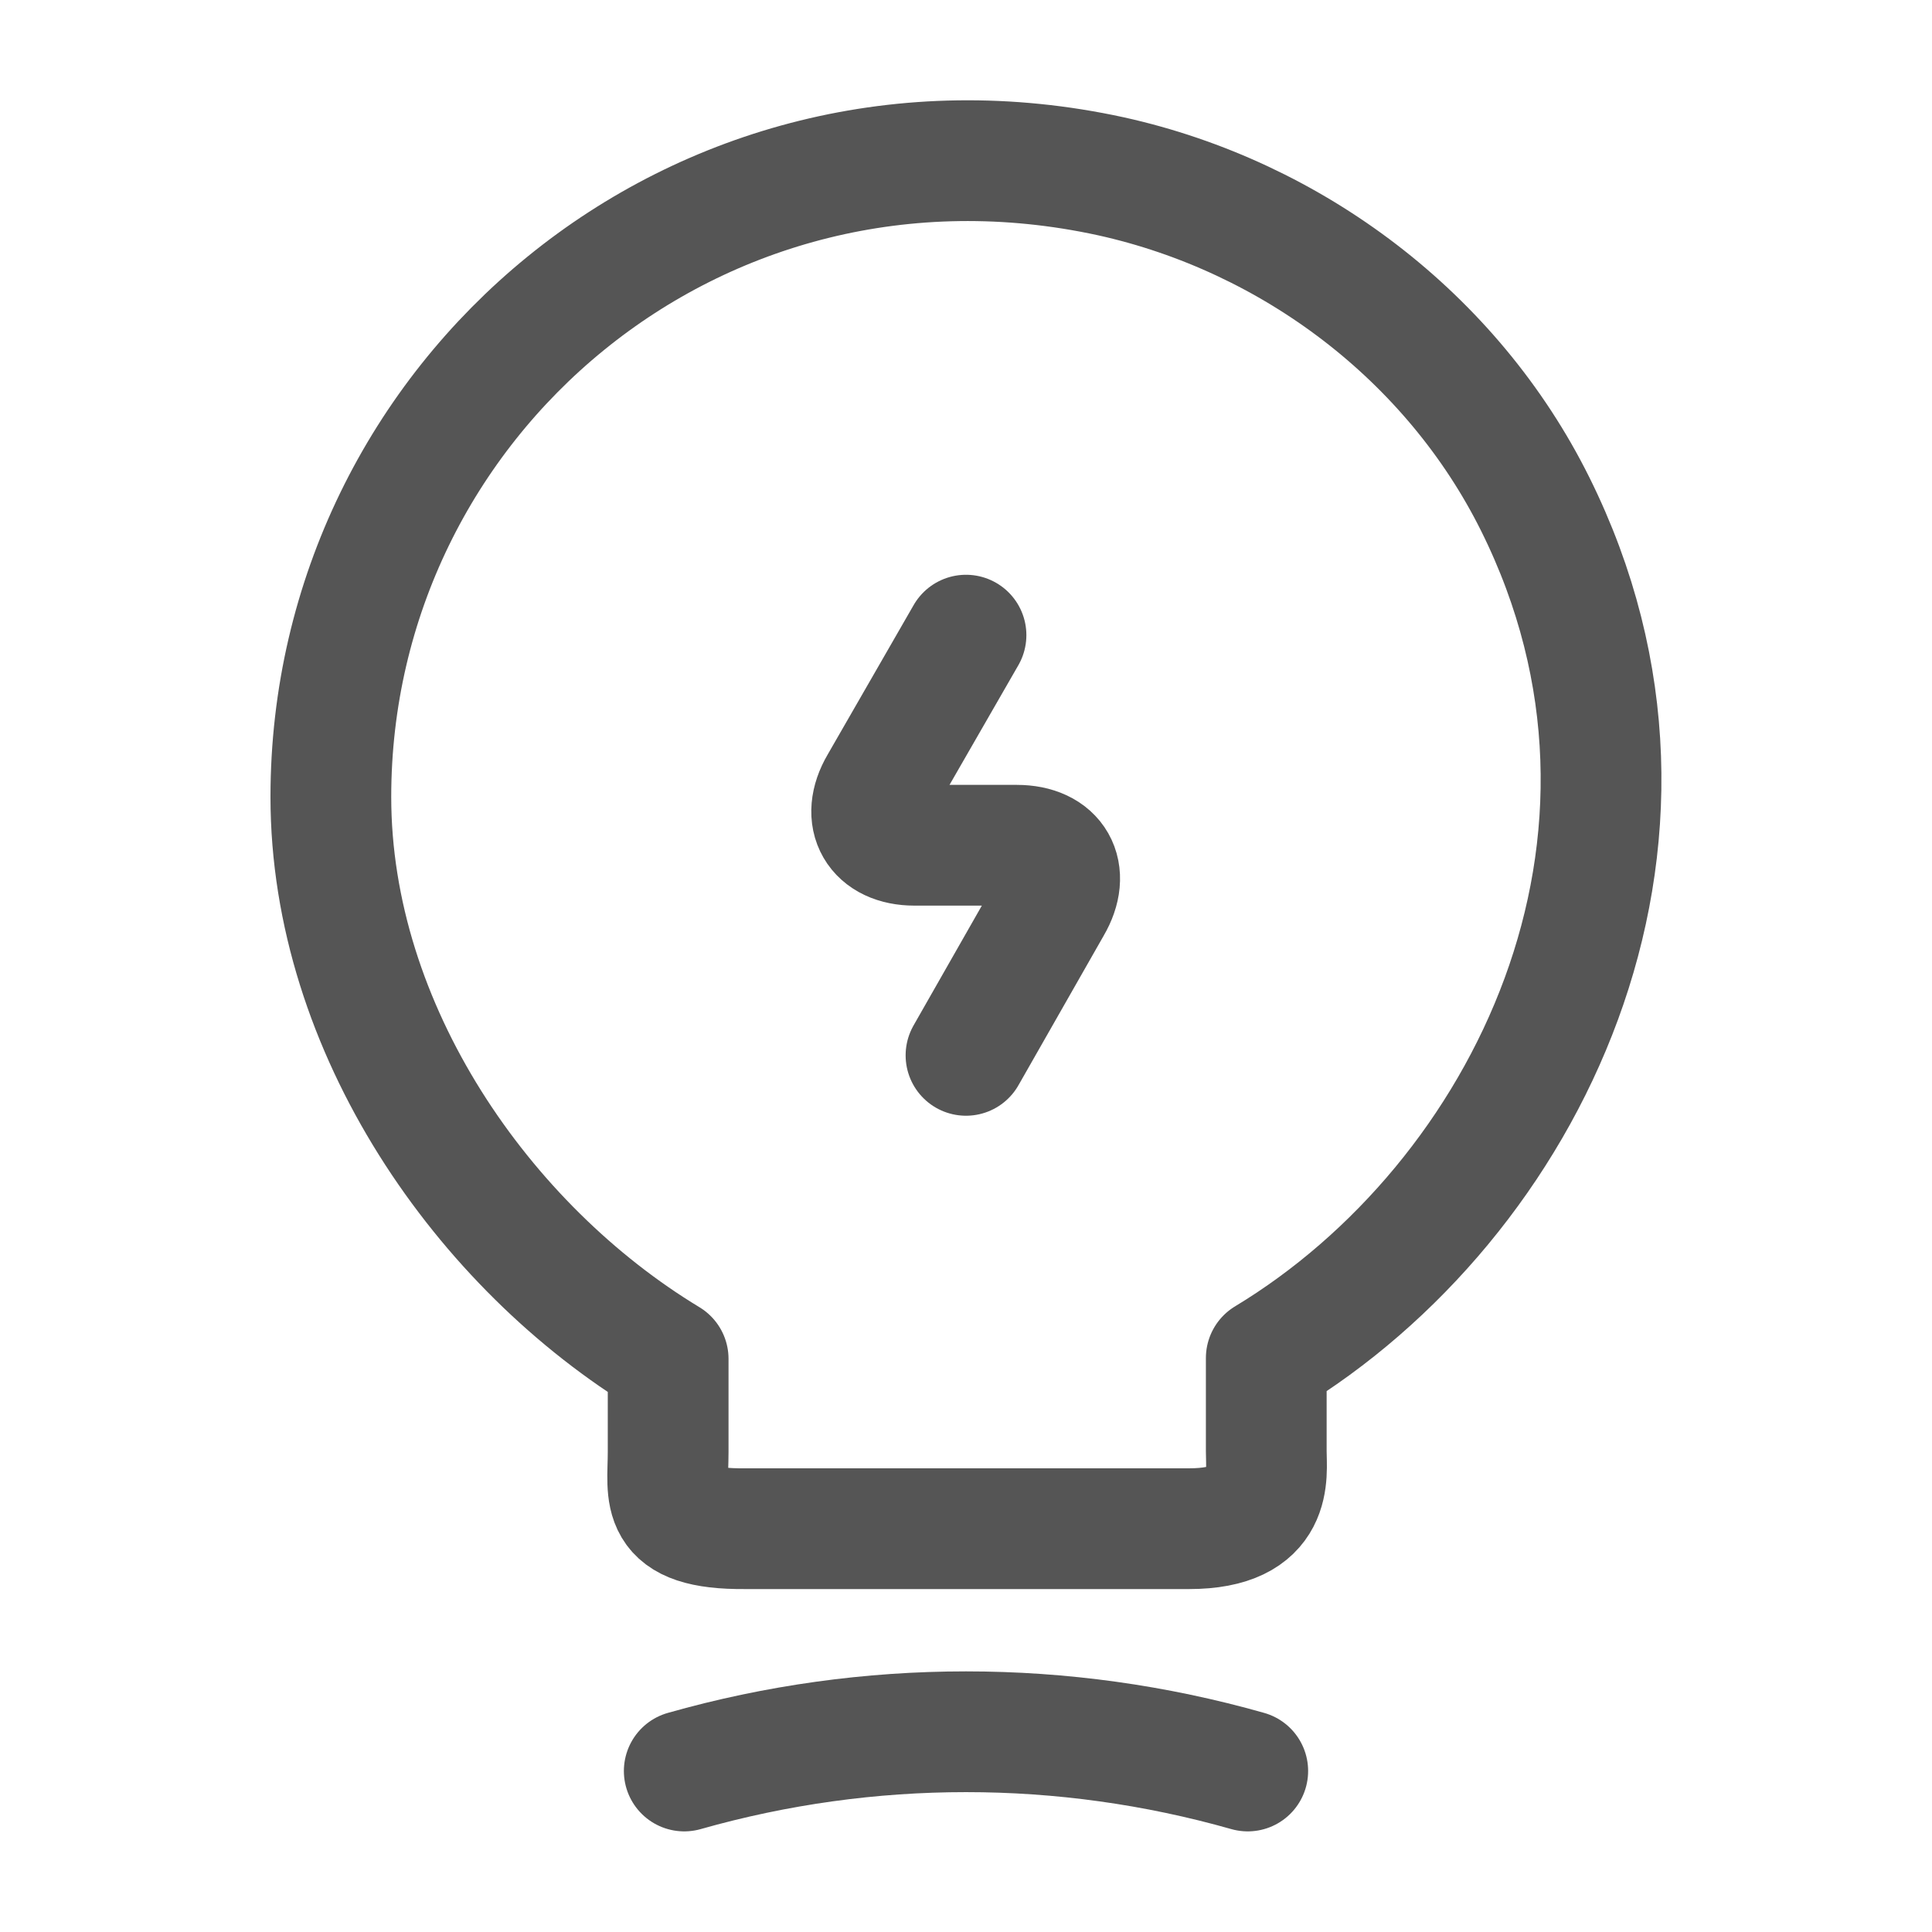
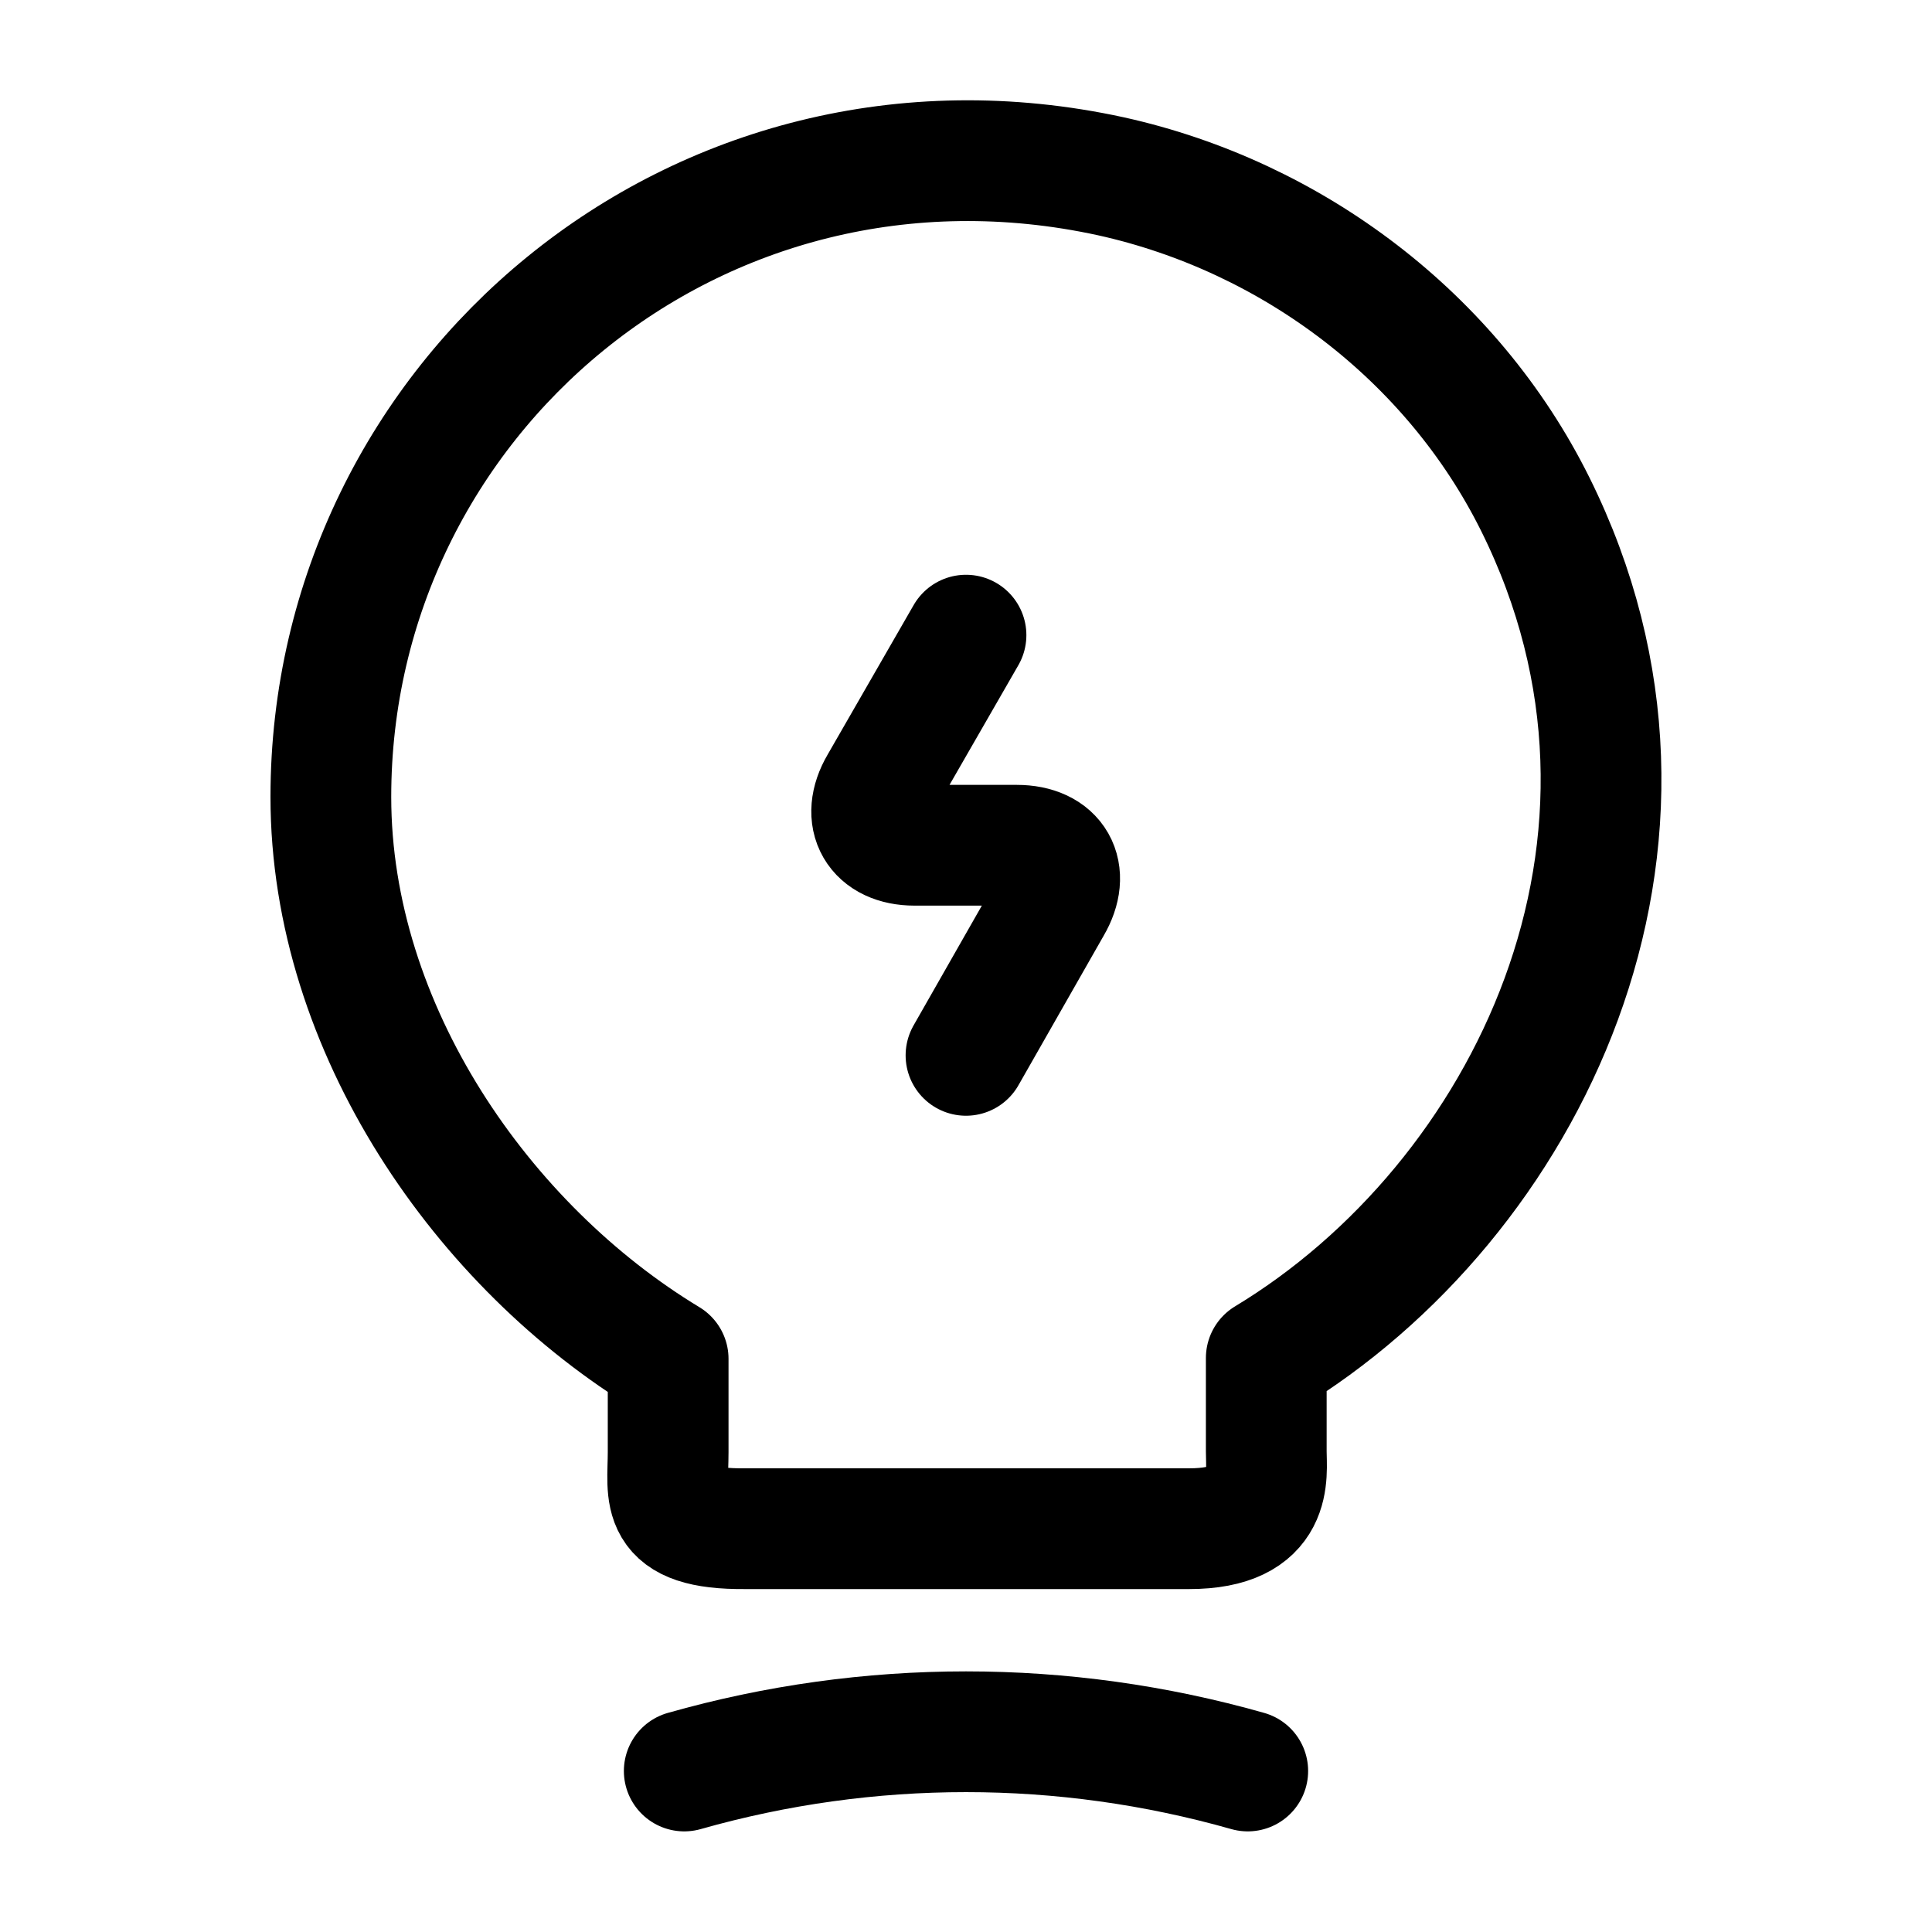
<svg xmlns="http://www.w3.org/2000/svg" width="32" height="32" viewBox="0 0 24 24" fill="none">
-   <path d="m12 7.89-1.07 1.86c-.24.41-.04.75.43.75h1.27c.48 0 .67.34.43.75L12 13.11" stroke="#555555" stroke-width="1.5" stroke-linecap="round" stroke-linejoin="round" />
-   <path d="M8.3 18.04v-1.16C6 15.49 4.11 12.78 4.11 9.9c0-4.95 4.55-8.83 9.69-7.71 2.26.5 4.24 2 5.27 4.07 2.09 4.2-.11 8.66-3.34 10.61v1.16c0 .29.11.96-.96.96H9.26c-1.1.01-.96-.42-.96-.95ZM8.5 22c2.29-.65 4.71-.65 7 0" stroke="#555555" stroke-width="1.5" stroke-linecap="round" stroke-linejoin="round" />
+   <path d="m12 7.89-1.07 1.86c-.24.41-.04.75.43.75h1.27c.48 0 .67.34.43.75L12 13.11" stroke="currentColor" stroke-width="1.5" stroke-linecap="round" stroke-linejoin="round" />
+   <path d="M8.3 18.04v-1.16C6 15.49 4.11 12.78 4.11 9.9c0-4.95 4.55-8.83 9.69-7.71 2.26.5 4.24 2 5.27 4.07 2.09 4.2-.11 8.66-3.34 10.61v1.16c0 .29.11.96-.96.96H9.26c-1.1.01-.96-.42-.96-.95ZM8.5 22c2.29-.65 4.71-.65 7 0" stroke="currentColor" stroke-width="1.5" stroke-linecap="round" stroke-linejoin="round" />
</svg>
